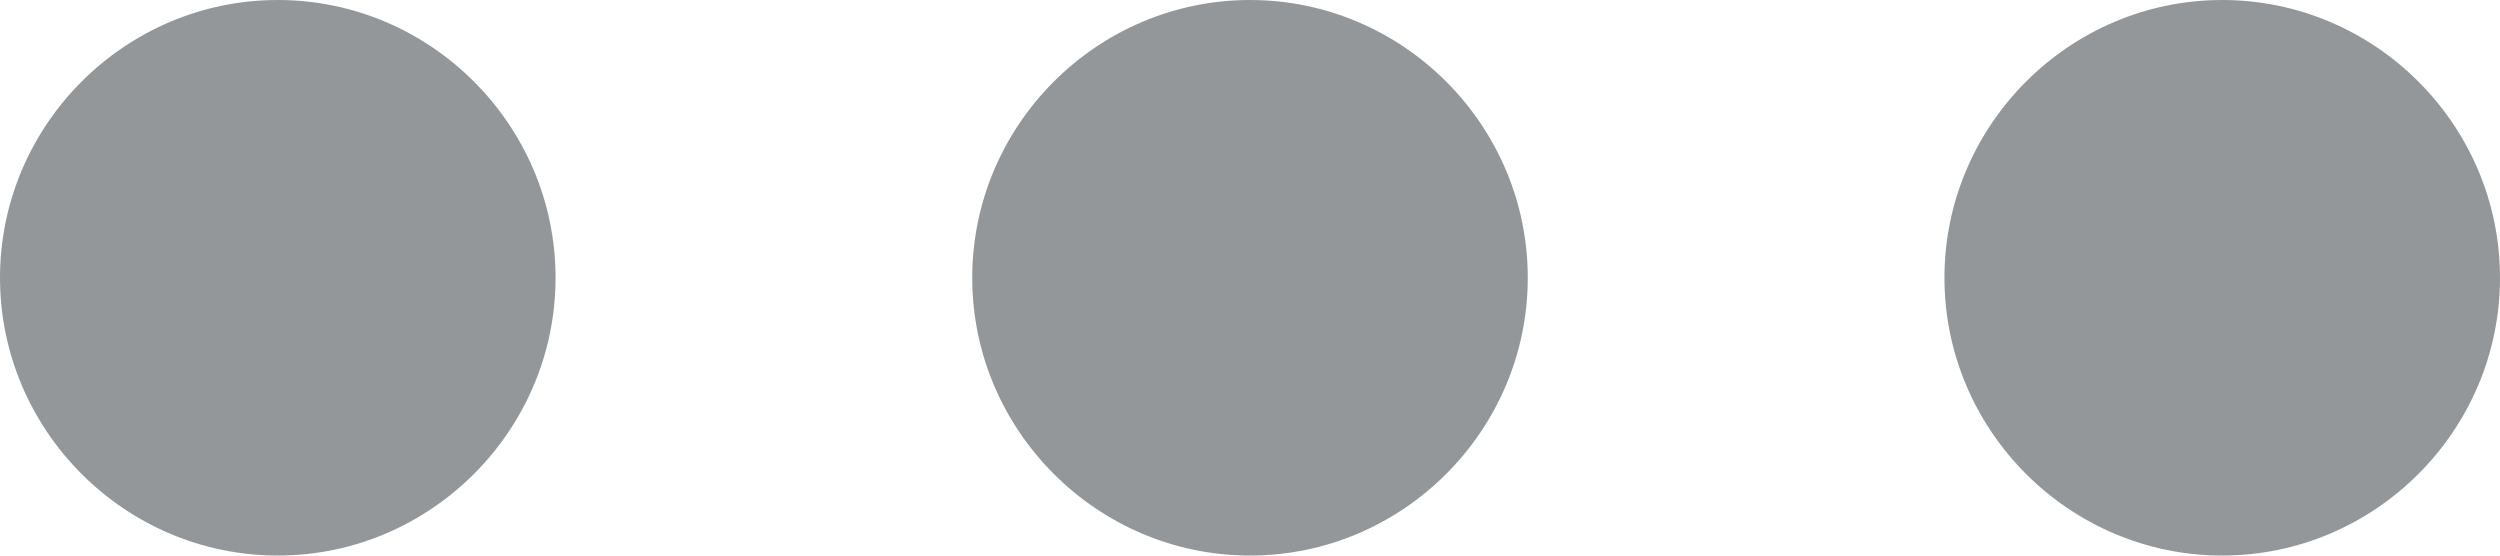
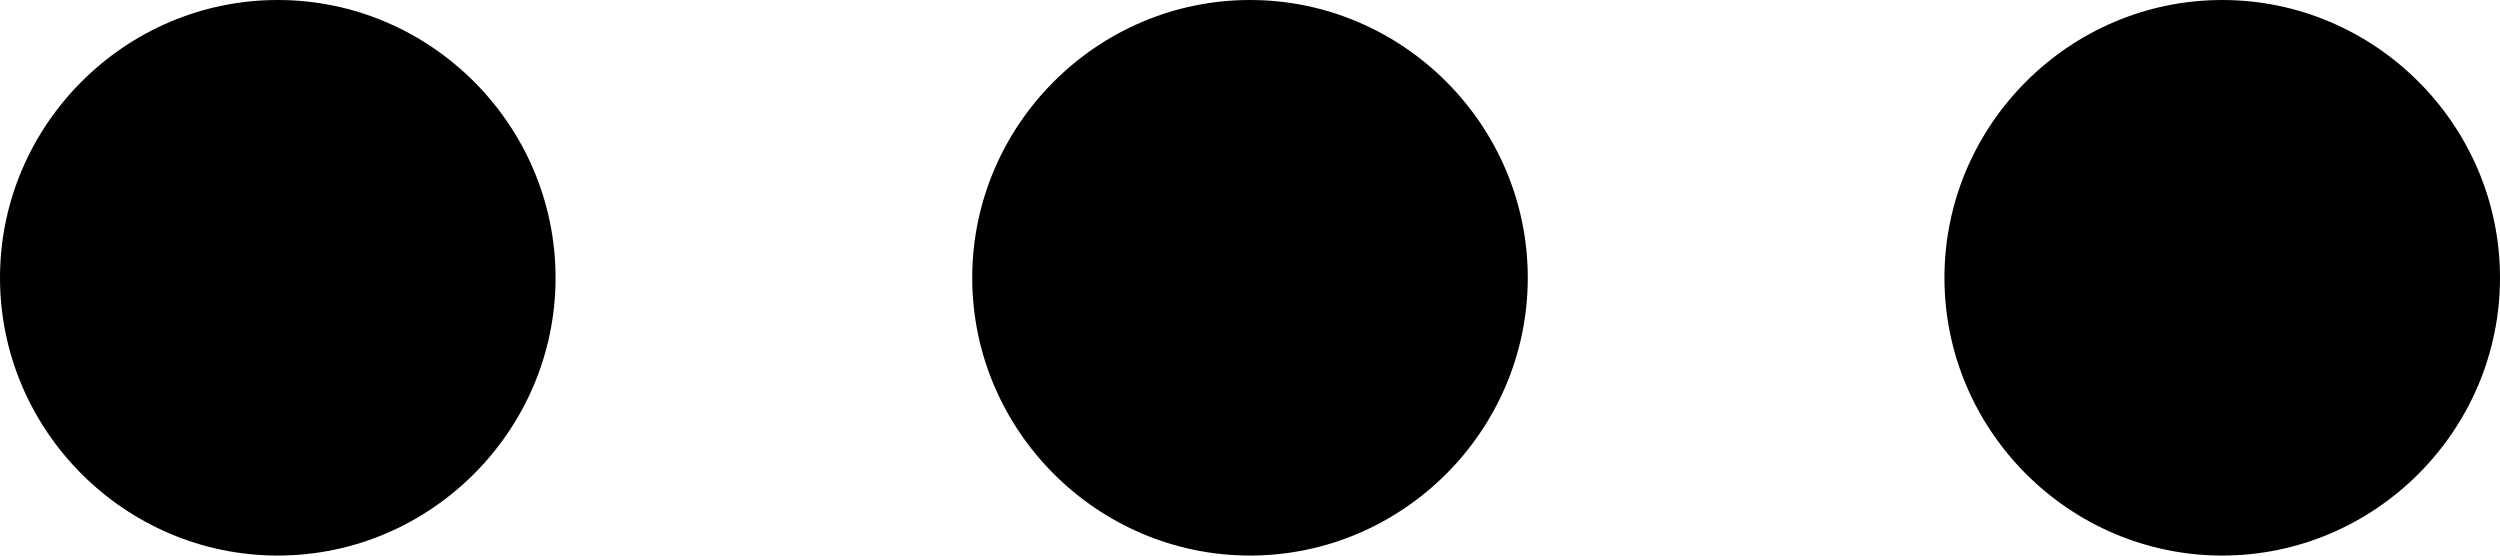
- <svg xmlns="http://www.w3.org/2000/svg" width="18" height="4" viewBox="0 0 18 4" fill="none">
-   <path d="M2 0C0.9 0 0 0.9 0 2C0 3.1 0.9 4 2 4C3.1 4 4 3.1 4 2C4 0.9 3.1 0 2 0ZM16 0C14.9 0 14 0.9 14 2C14 3.1 14.9 4 16 4C17.1 4 18 3.1 18 2C18 0.9 17.1 0 16 0ZM9 0C7.9 0 7 0.9 7 2C7 3.1 7.9 4 9 4C10.1 4 11 3.1 11 2C11 0.9 10.1 0 9 0Z" fill="#94979A" />
+ <svg xmlns="http://www.w3.org/2000/svg" width="18" height="4" viewBox="0 0 18 4">
+   <path d="M2 0C0.9 0 0 0.9 0 2C0 3.1 0.9 4 2 4C3.1 4 4 3.1 4 2C4 0.9 3.1 0 2 0ZM16 0C14.9 0 14 0.9 14 2C14 3.1 14.9 4 16 4C17.1 4 18 3.1 18 2C18 0.9 17.1 0 16 0ZM9 0C7.9 0 7 0.9 7 2C7 3.1 7.9 4 9 4C10.1 4 11 3.1 11 2C11 0.9 10.1 0 9 0Z" />
</svg>
